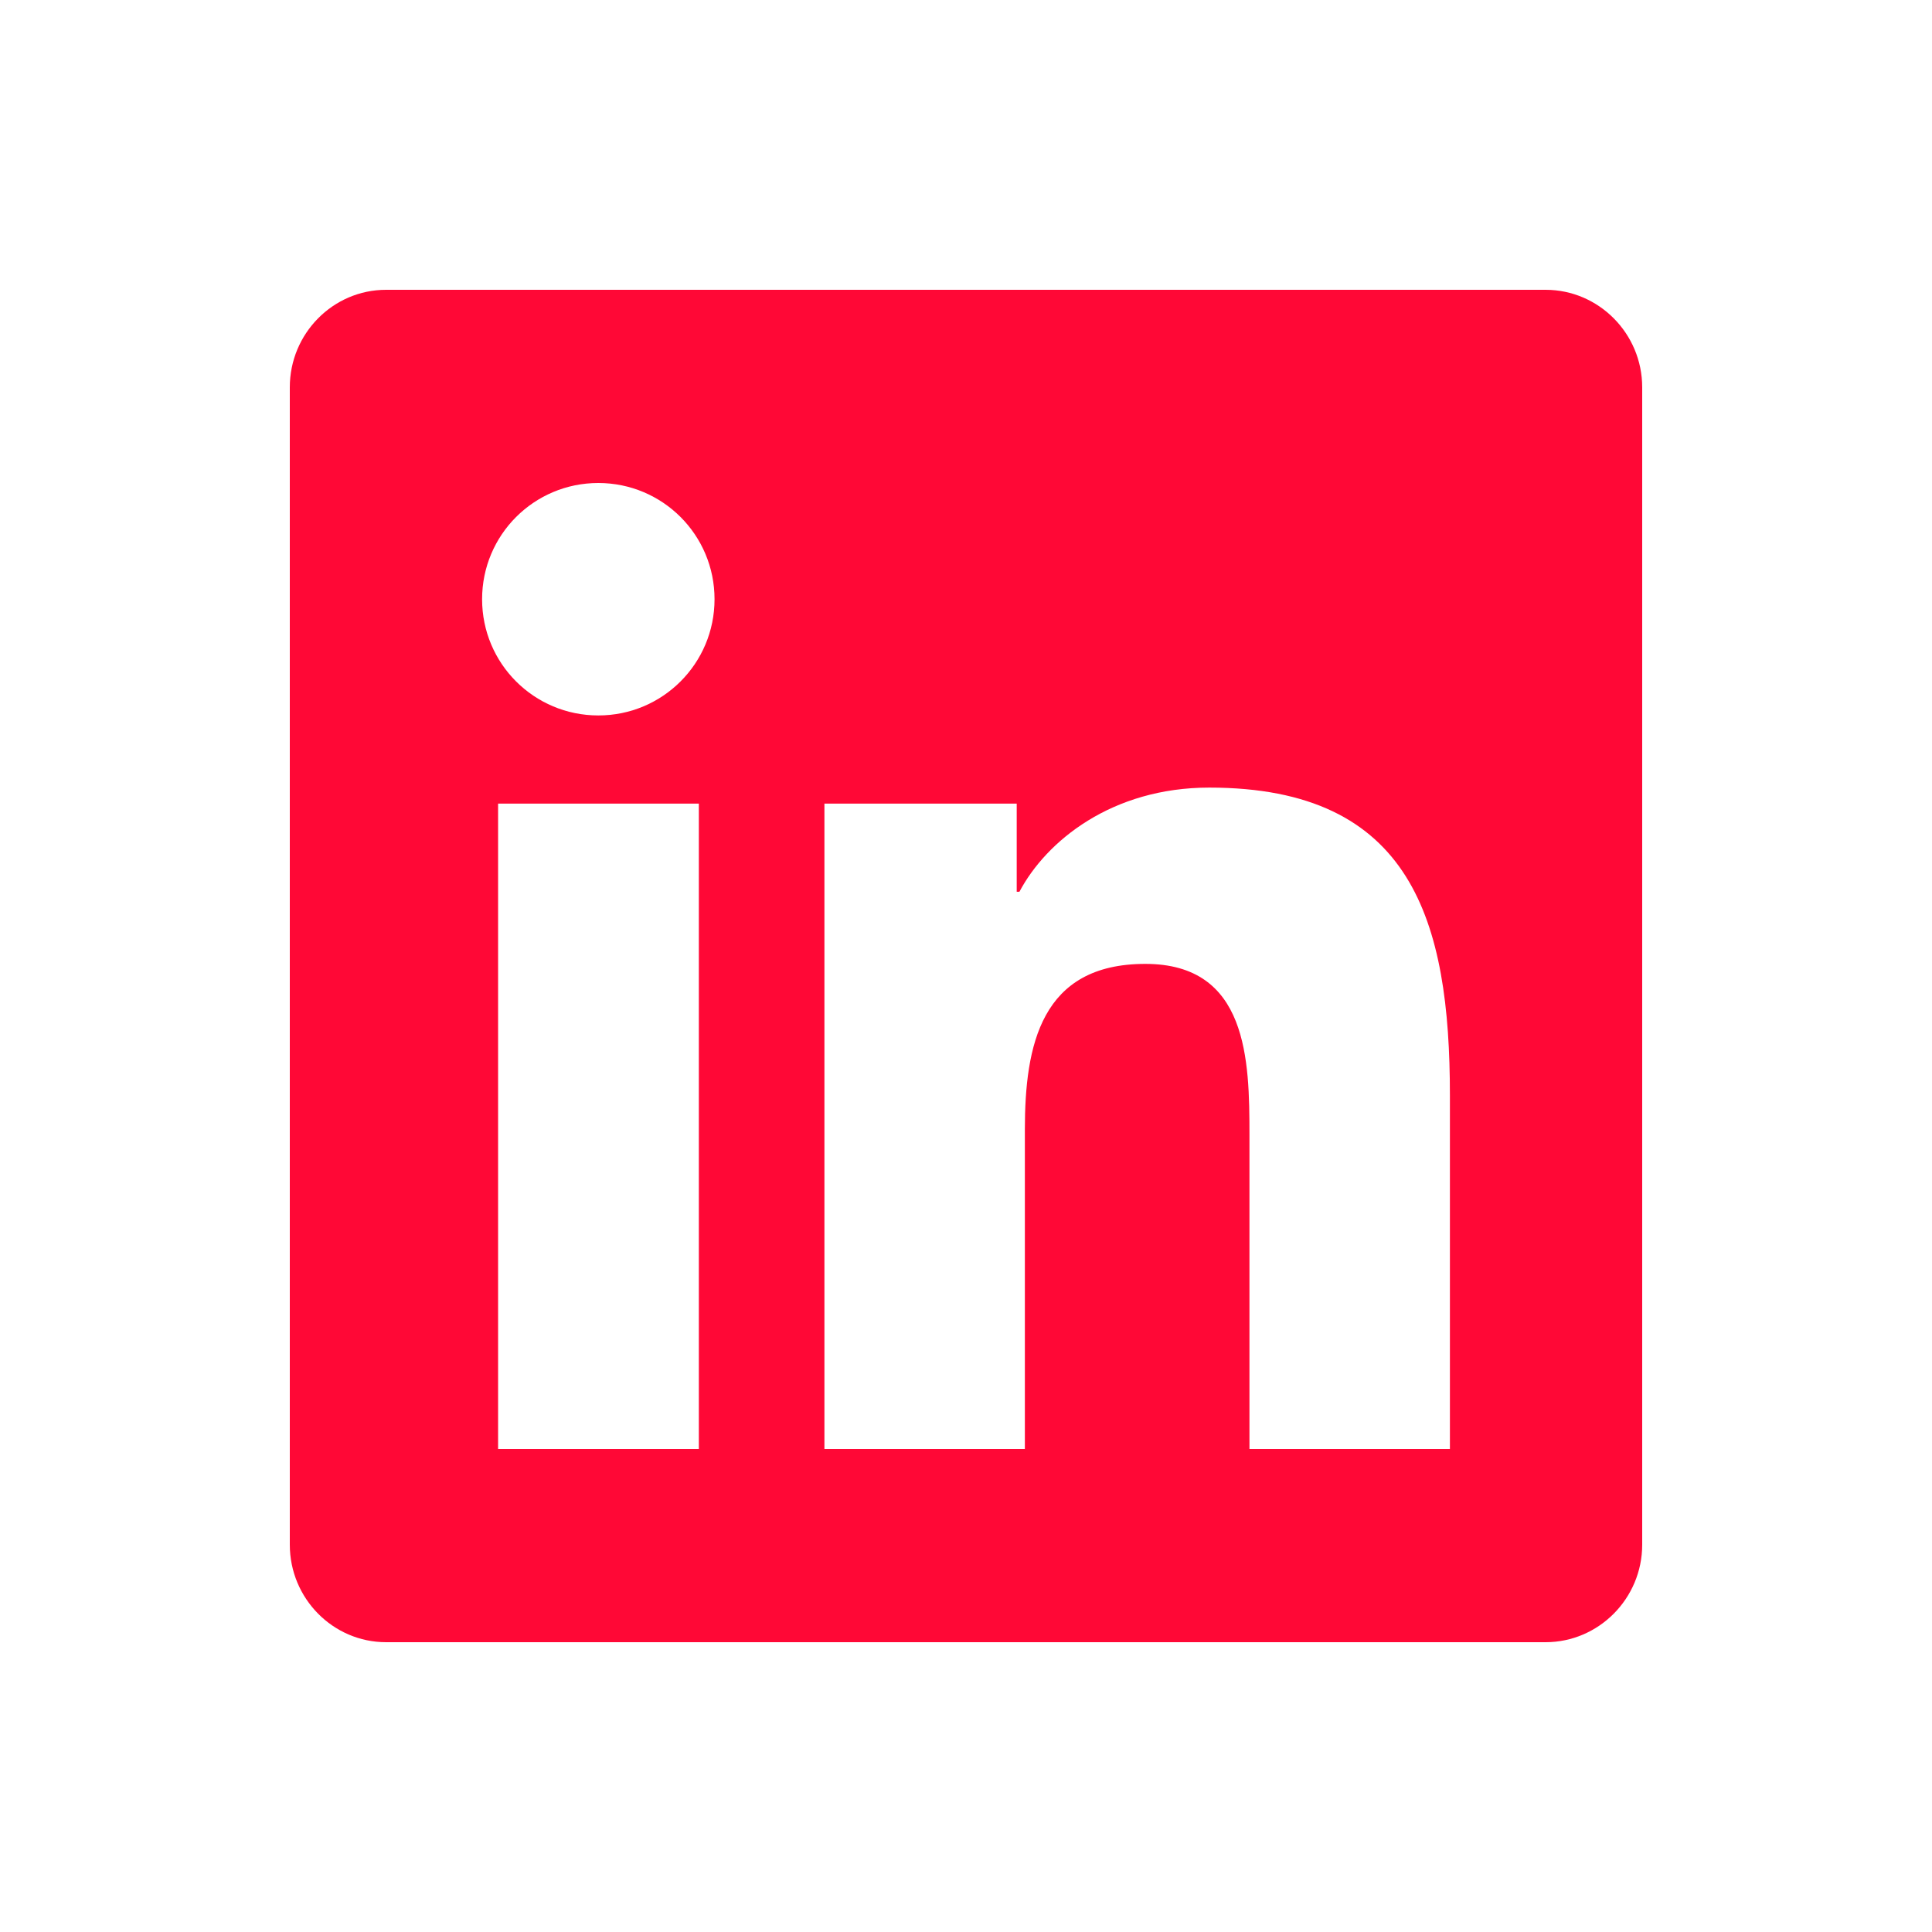
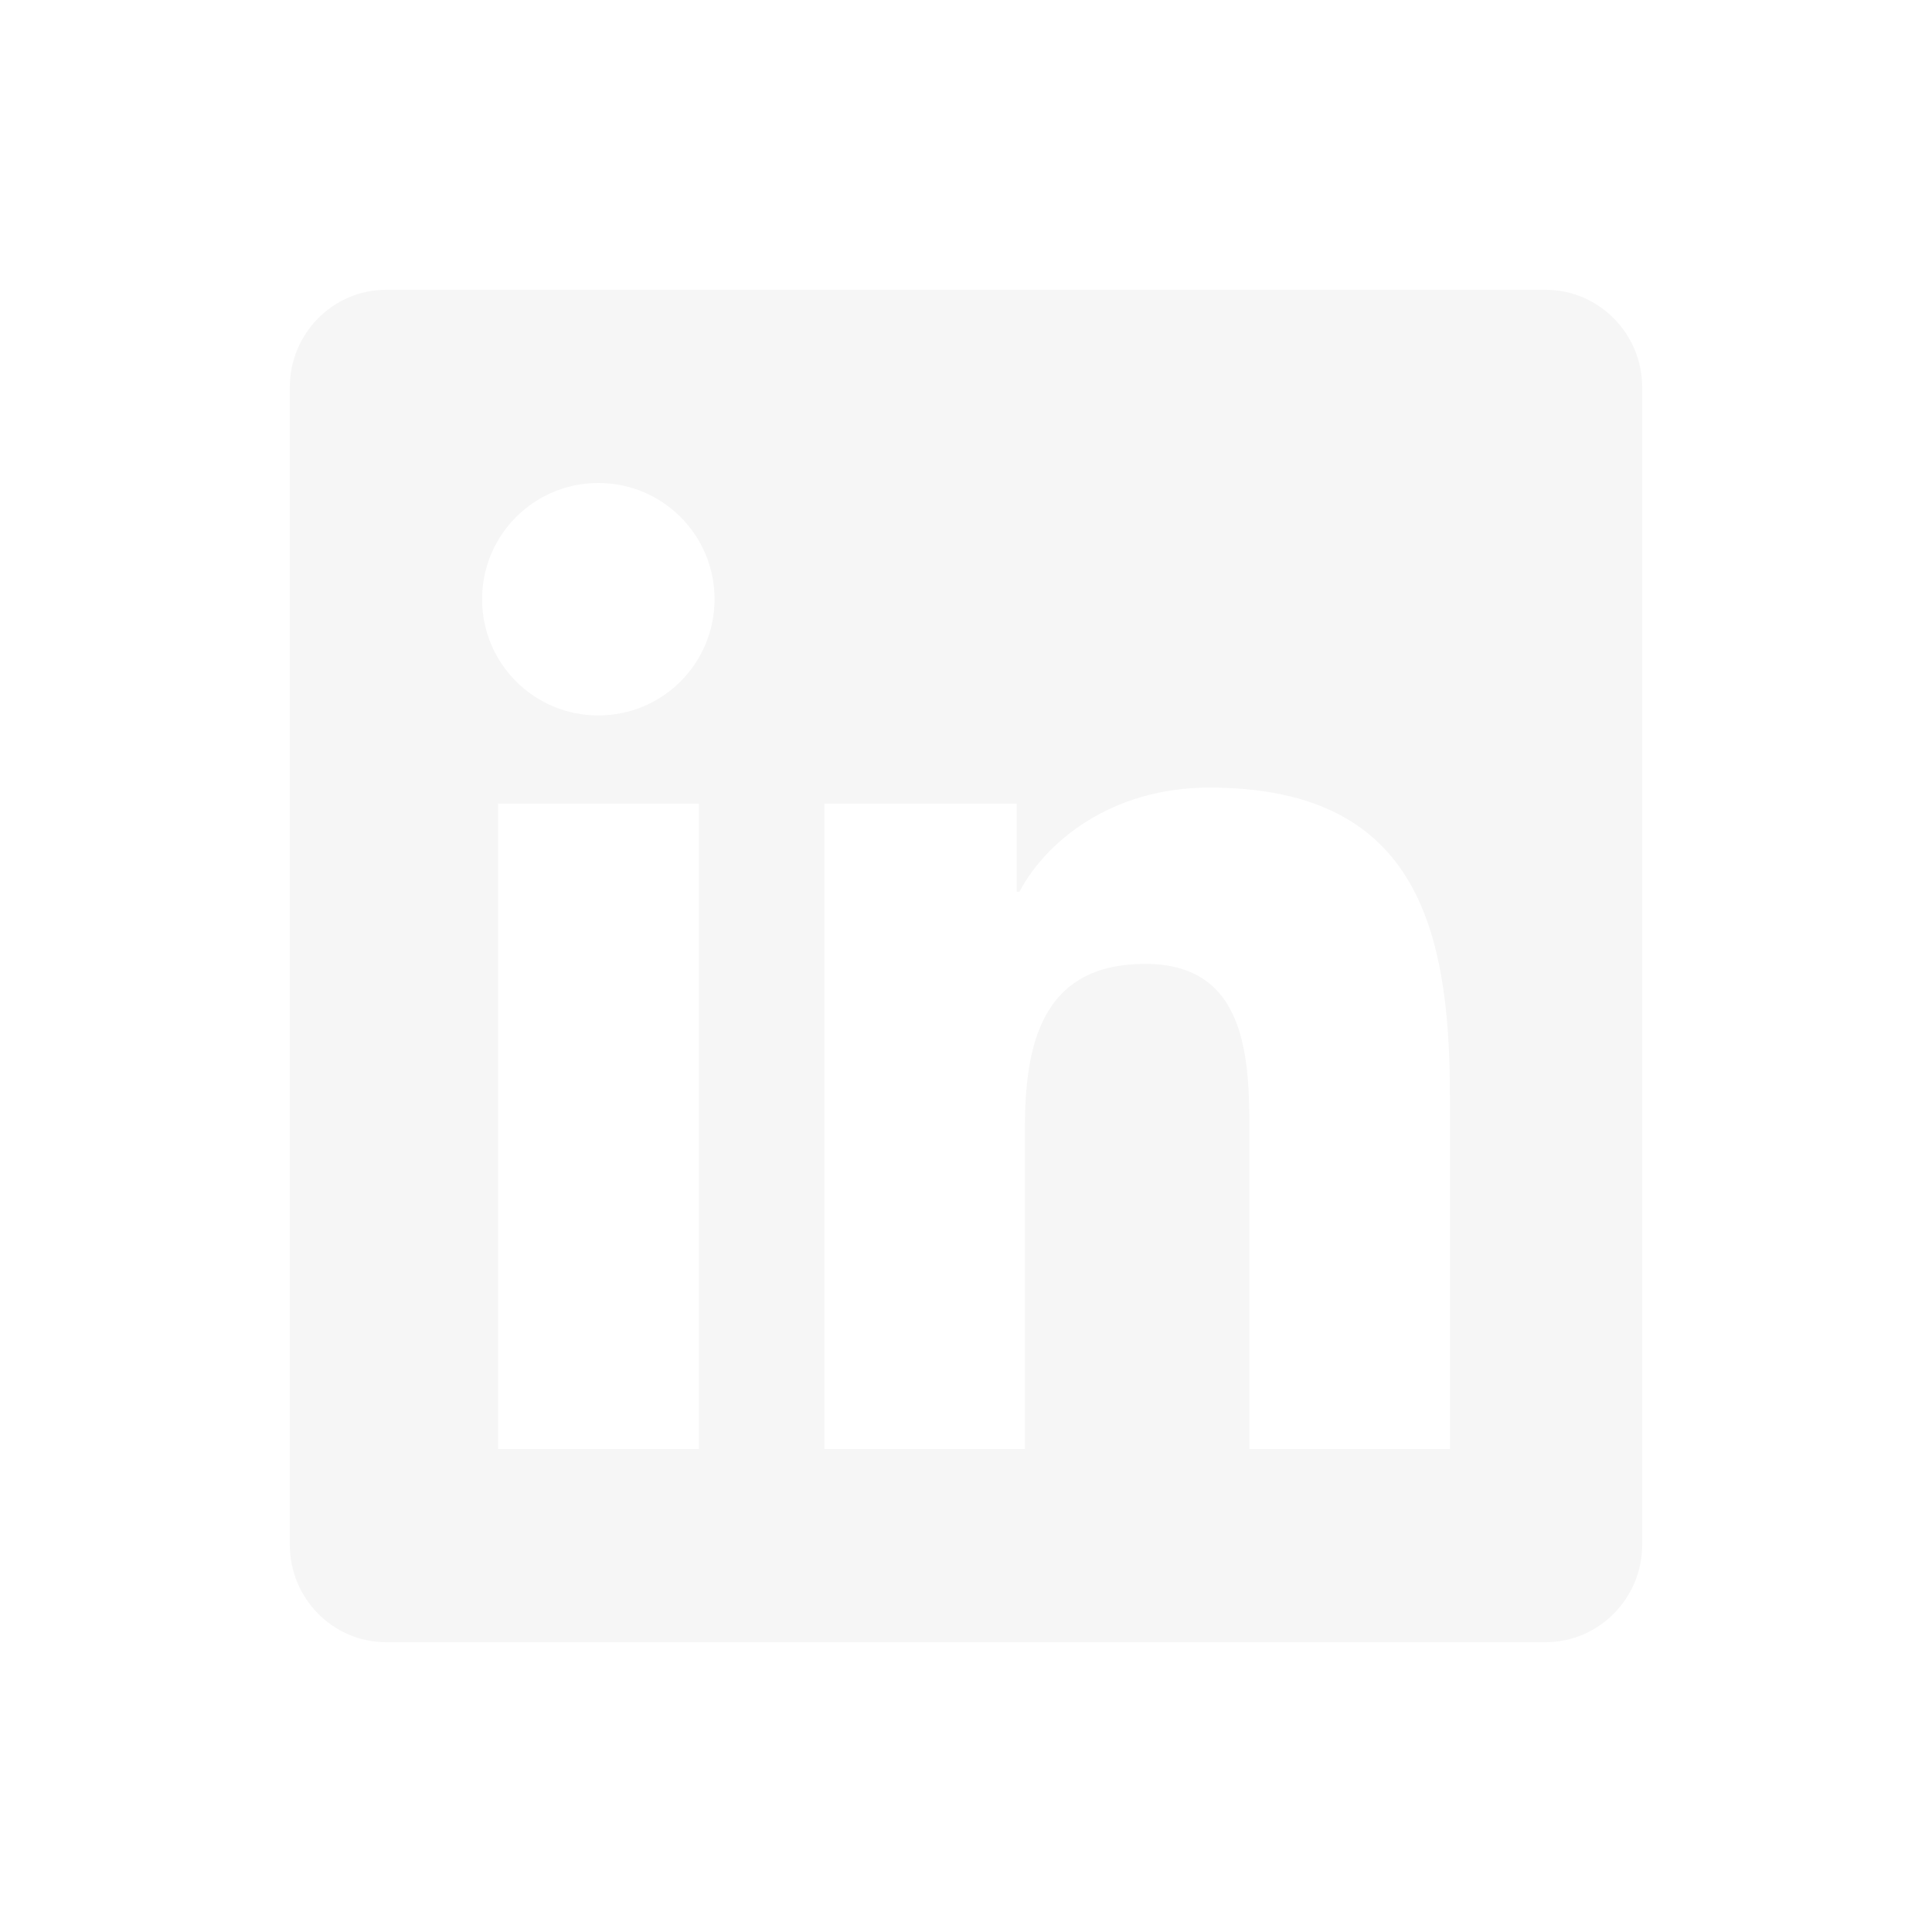
<svg xmlns="http://www.w3.org/2000/svg" viewBox="0 0 640 640">
-   <path fill="#FF0836" d="M512 96L127.9 96C110.3 96 96 110.5 96 128.3L96 511.7C96 529.5 110.3 544 127.9 544L512 544C529.6 544 544 529.5 544 511.7L544 128.3C544 110.5 529.6 96 512 96zM231.4 480L165 480L165 266.2L231.5 266.2L231.5 480L231.4 480zM198.2 160C219.5 160 236.7 177.2 236.7 198.5C236.7 219.8 219.5 237 198.2 237C176.9 237 159.7 219.8 159.7 198.5C159.7 177.2 176.9 160 198.2 160zM480.3 480L413.9 480L413.9 376C413.9 351.2 413.4 319.3 379.4 319.3C344.8 319.3 339.5 346.3 339.5 374.2L339.5 480L273.1 480L273.1 266.2L336.8 266.2L336.8 295.4L337.7 295.4C346.6 278.6 368.3 260.9 400.6 260.9C467.8 260.9 480.3 305.2 480.3 362.8L480.3 480z" />
+   <path fill="#f6f6f6" d="M512 96L127.9 96C110.3 96 96 110.5 96 128.3L96 511.7C96 529.5 110.3 544 127.9 544L512 544C529.6 544 544 529.5 544 511.7L544 128.3C544 110.5 529.6 96 512 96zM231.4 480L165 480L165 266.2L231.5 266.2L231.5 480L231.4 480zM198.2 160C219.5 160 236.7 177.2 236.7 198.5C236.7 219.8 219.5 237 198.2 237C176.9 237 159.7 219.8 159.7 198.5C159.7 177.2 176.9 160 198.2 160zM480.3 480L413.9 480L413.9 376C413.9 351.2 413.4 319.3 379.4 319.3C344.8 319.3 339.5 346.3 339.5 374.2L339.5 480L273.1 480L273.1 266.2L336.8 266.2L336.8 295.4L337.7 295.4C346.6 278.6 368.3 260.9 400.6 260.9C467.8 260.9 480.3 305.2 480.3 362.8L480.3 480z" />
</svg>
